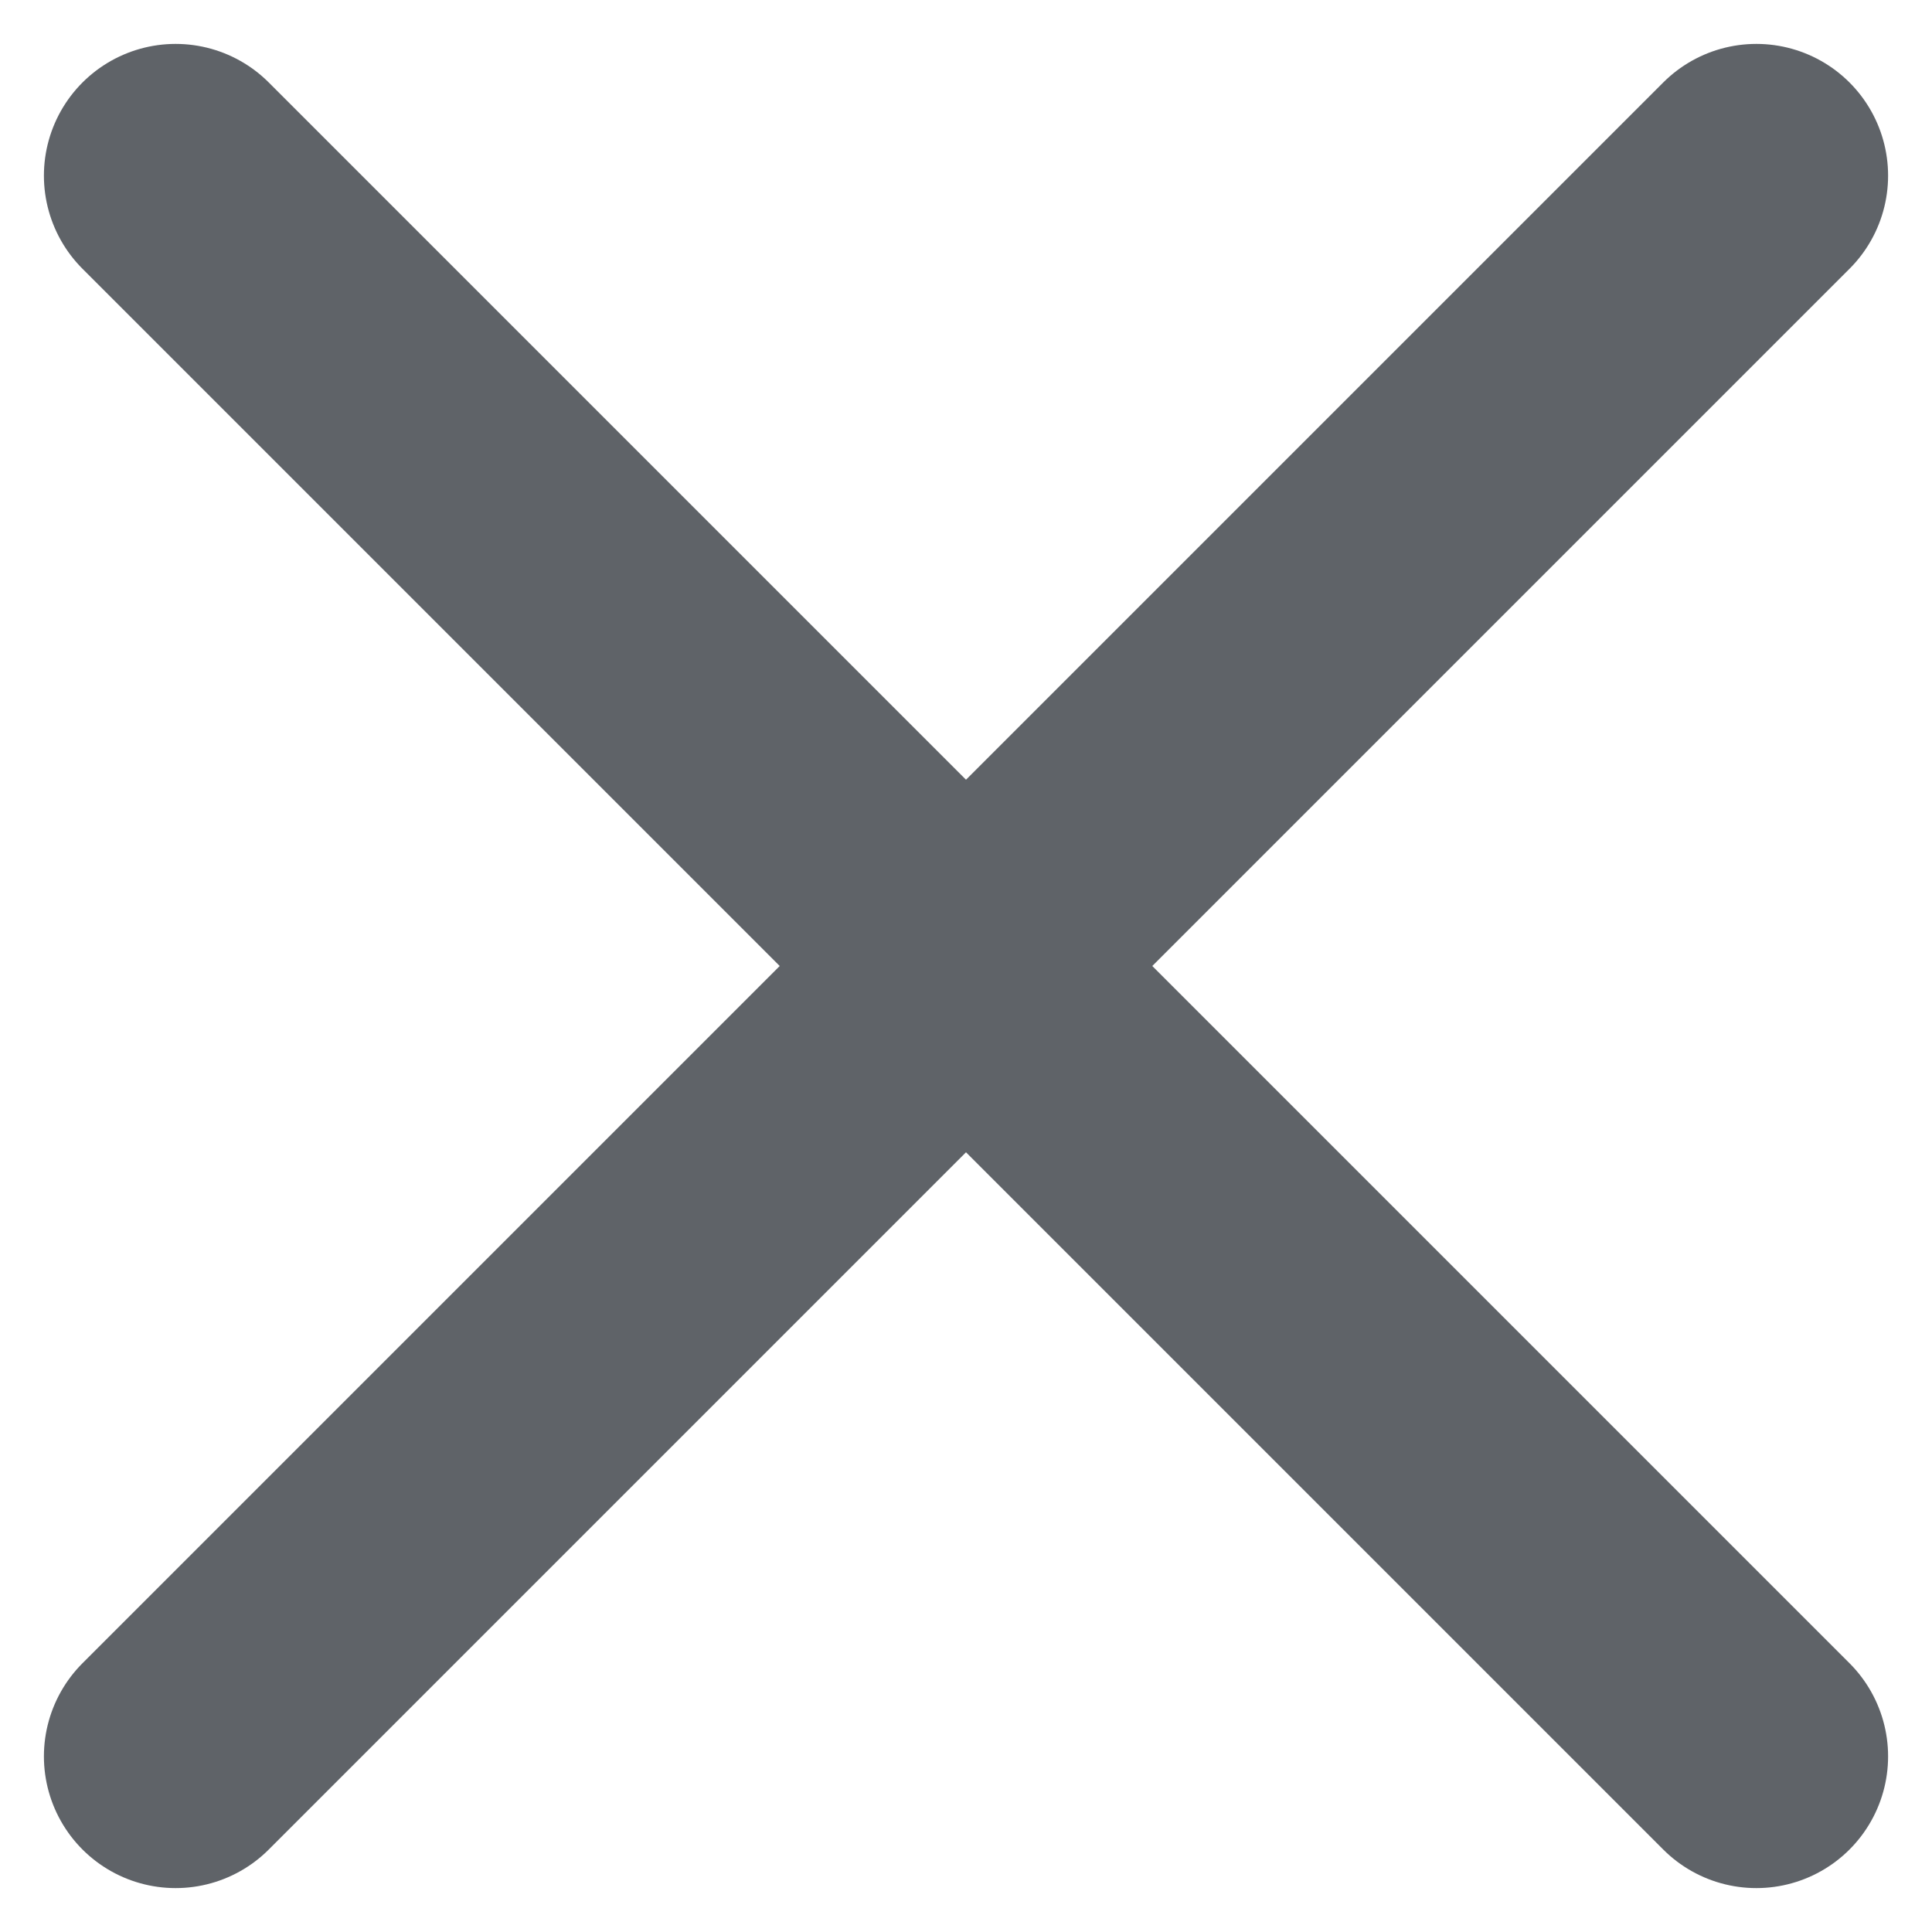
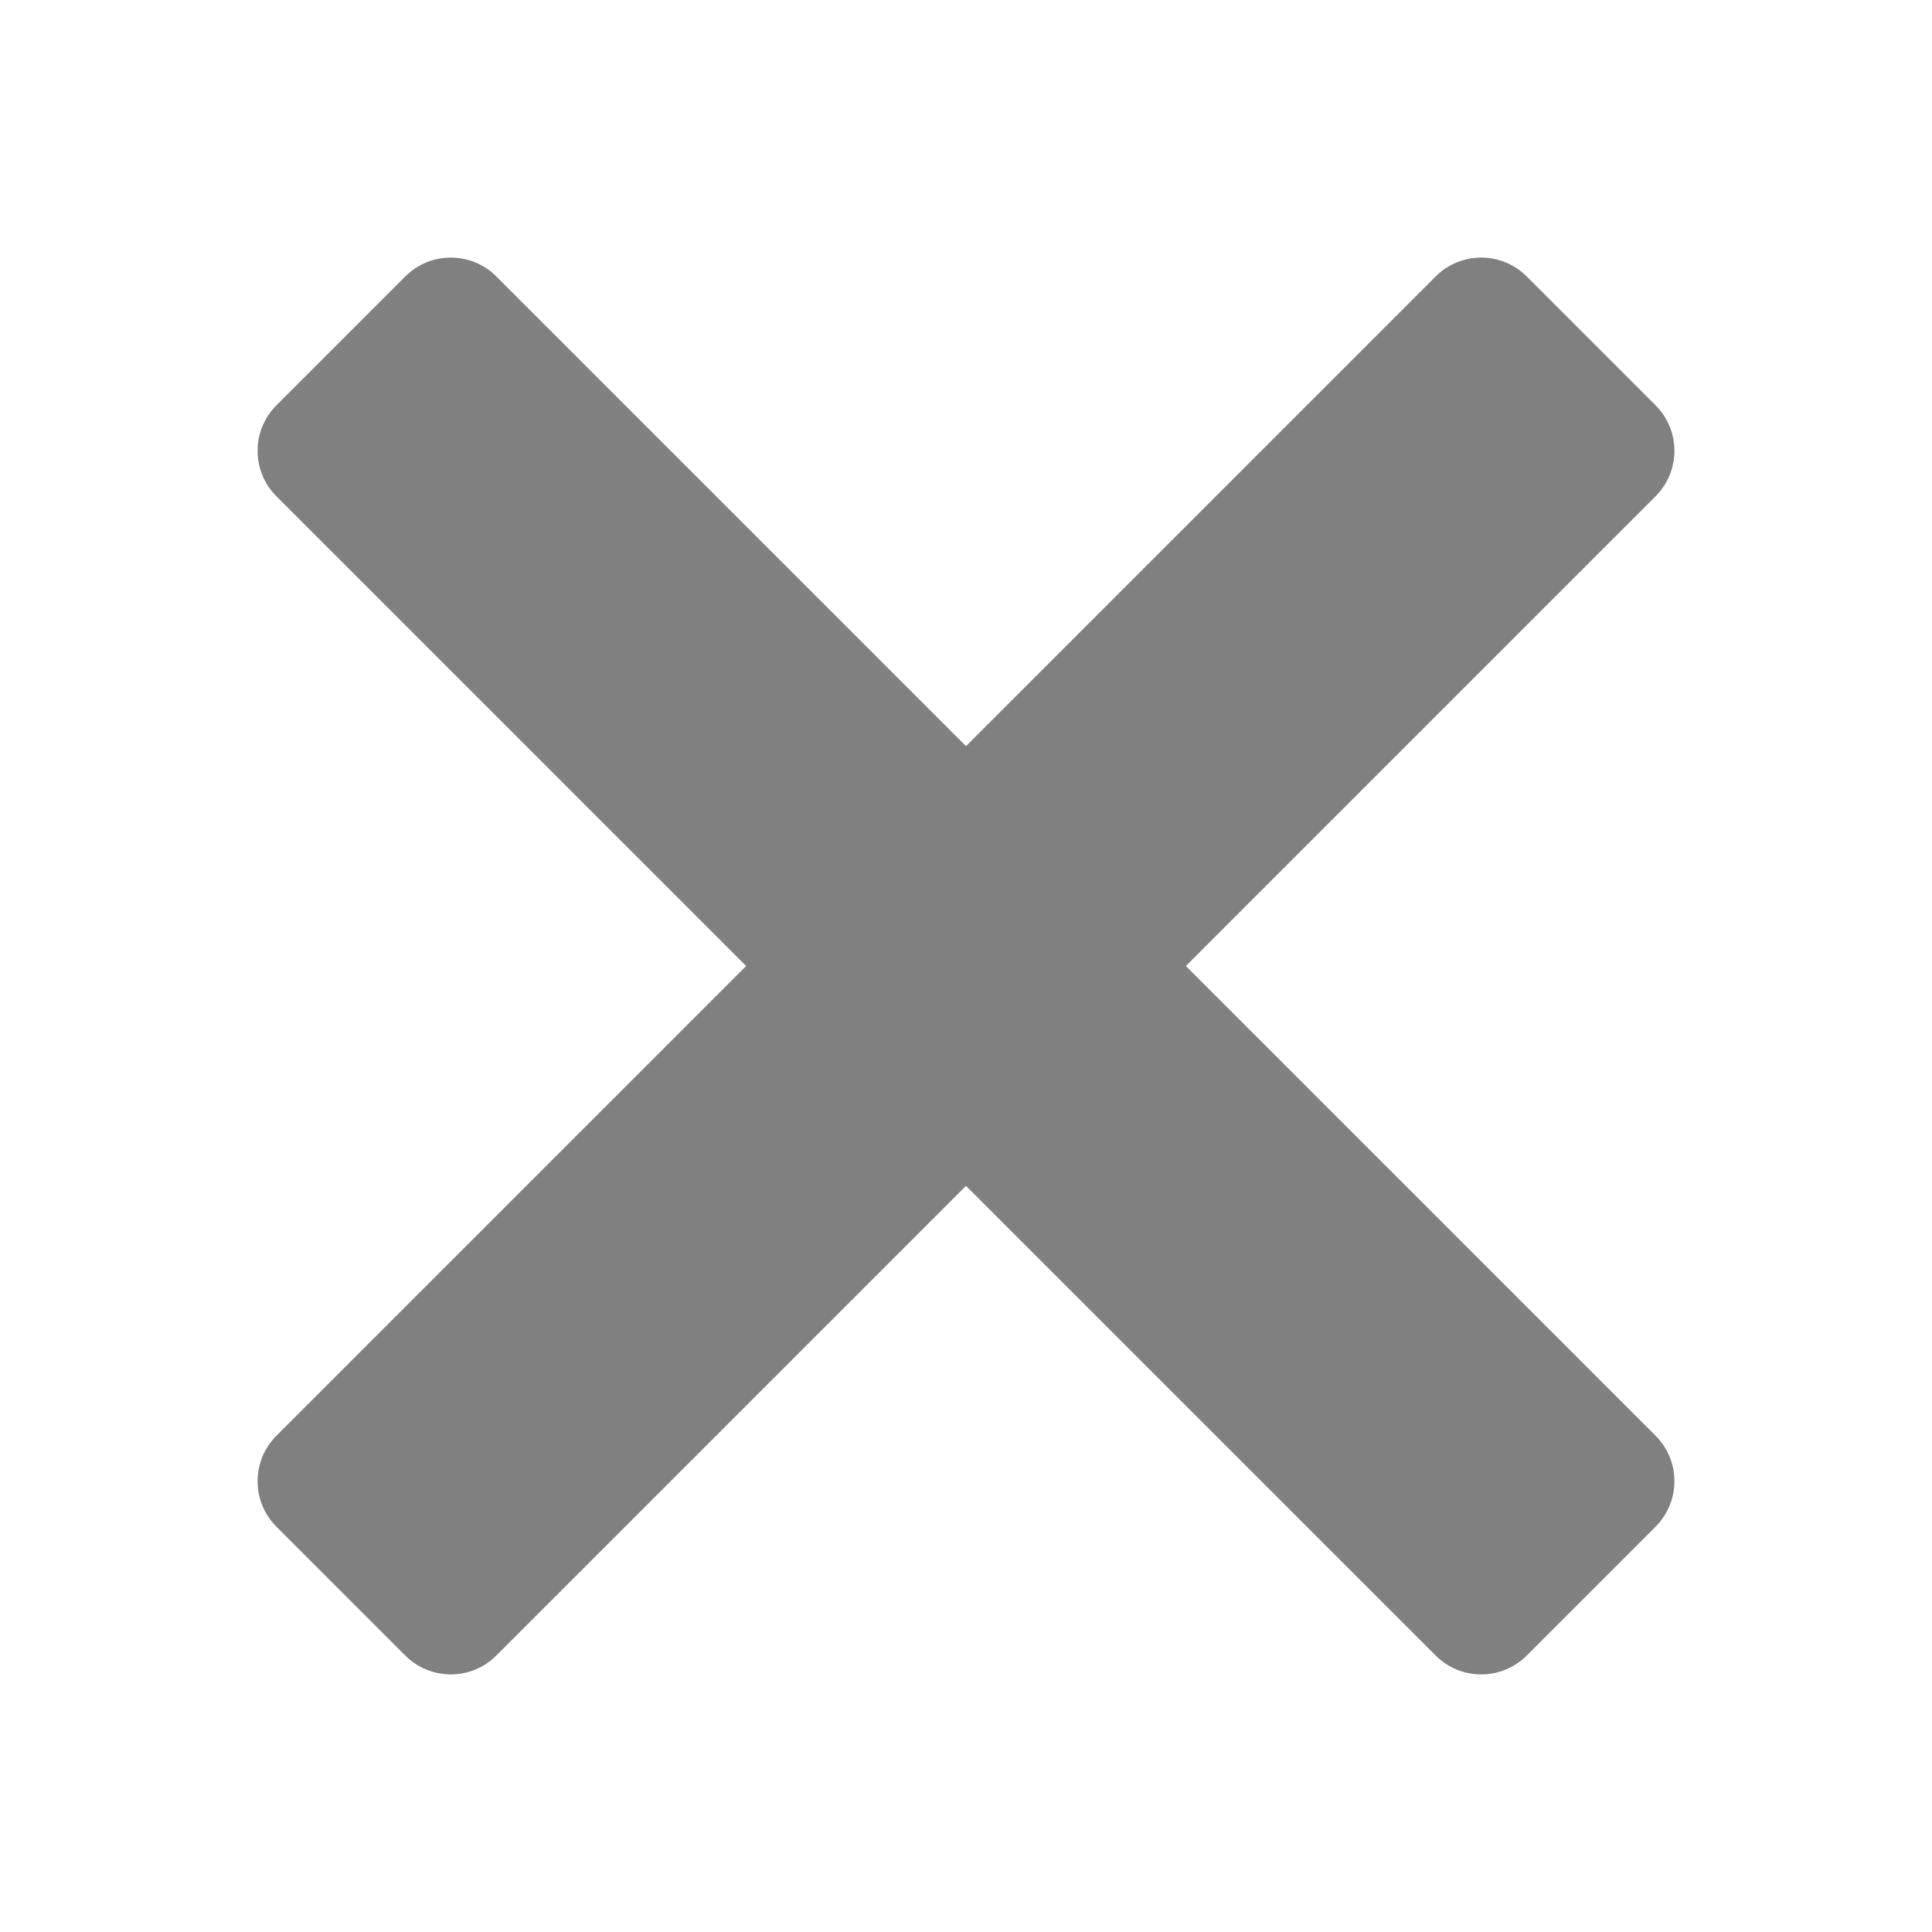
- <svg xmlns="http://www.w3.org/2000/svg" width="100%" height="100%" viewBox="-1 -1 11 11" version="1.1">
-   <path fill="#5f6368" stroke="#5f6368" stroke-linecap="round" stroke-width="1.5" d="m0 0 9,9 M0 9 9,0" />
+ <svg xmlns="http://www.w3.org/2000/svg" fill="#000000" viewBox="0 0 30 30" width="60px" height="60px">
+   <path fill="grey" d="M 7 4 C 6.744 4 6.488 4.097 6.293 4.293 L 4.293 6.293 C 3.902 6.684 3.902 7.317 4.293 7.707 L 11.586 15 L 4.293 22.293 C 3.902 22.684 3.902 23.317 4.293 23.707 L 6.293 25.707 C 6.684 26.098 7.317 26.098 7.707 25.707 L 15 18.414 L 22.293 25.707 C 22.683 26.098 23.317 26.098 23.707 25.707 L 25.707 23.707 C 26.098 23.316 26.098 22.683 25.707 22.293 L 18.414 15 L 25.707 7.707 C 26.098 7.317 26.098 6.683 25.707 6.293 L 23.707 4.293 C 23.316 3.902 22.683 3.902 22.293 4.293 L 15 11.586 L 7.707 4.293 C 7.512 4.097 7.256 4 7 4 z" />
</svg>
